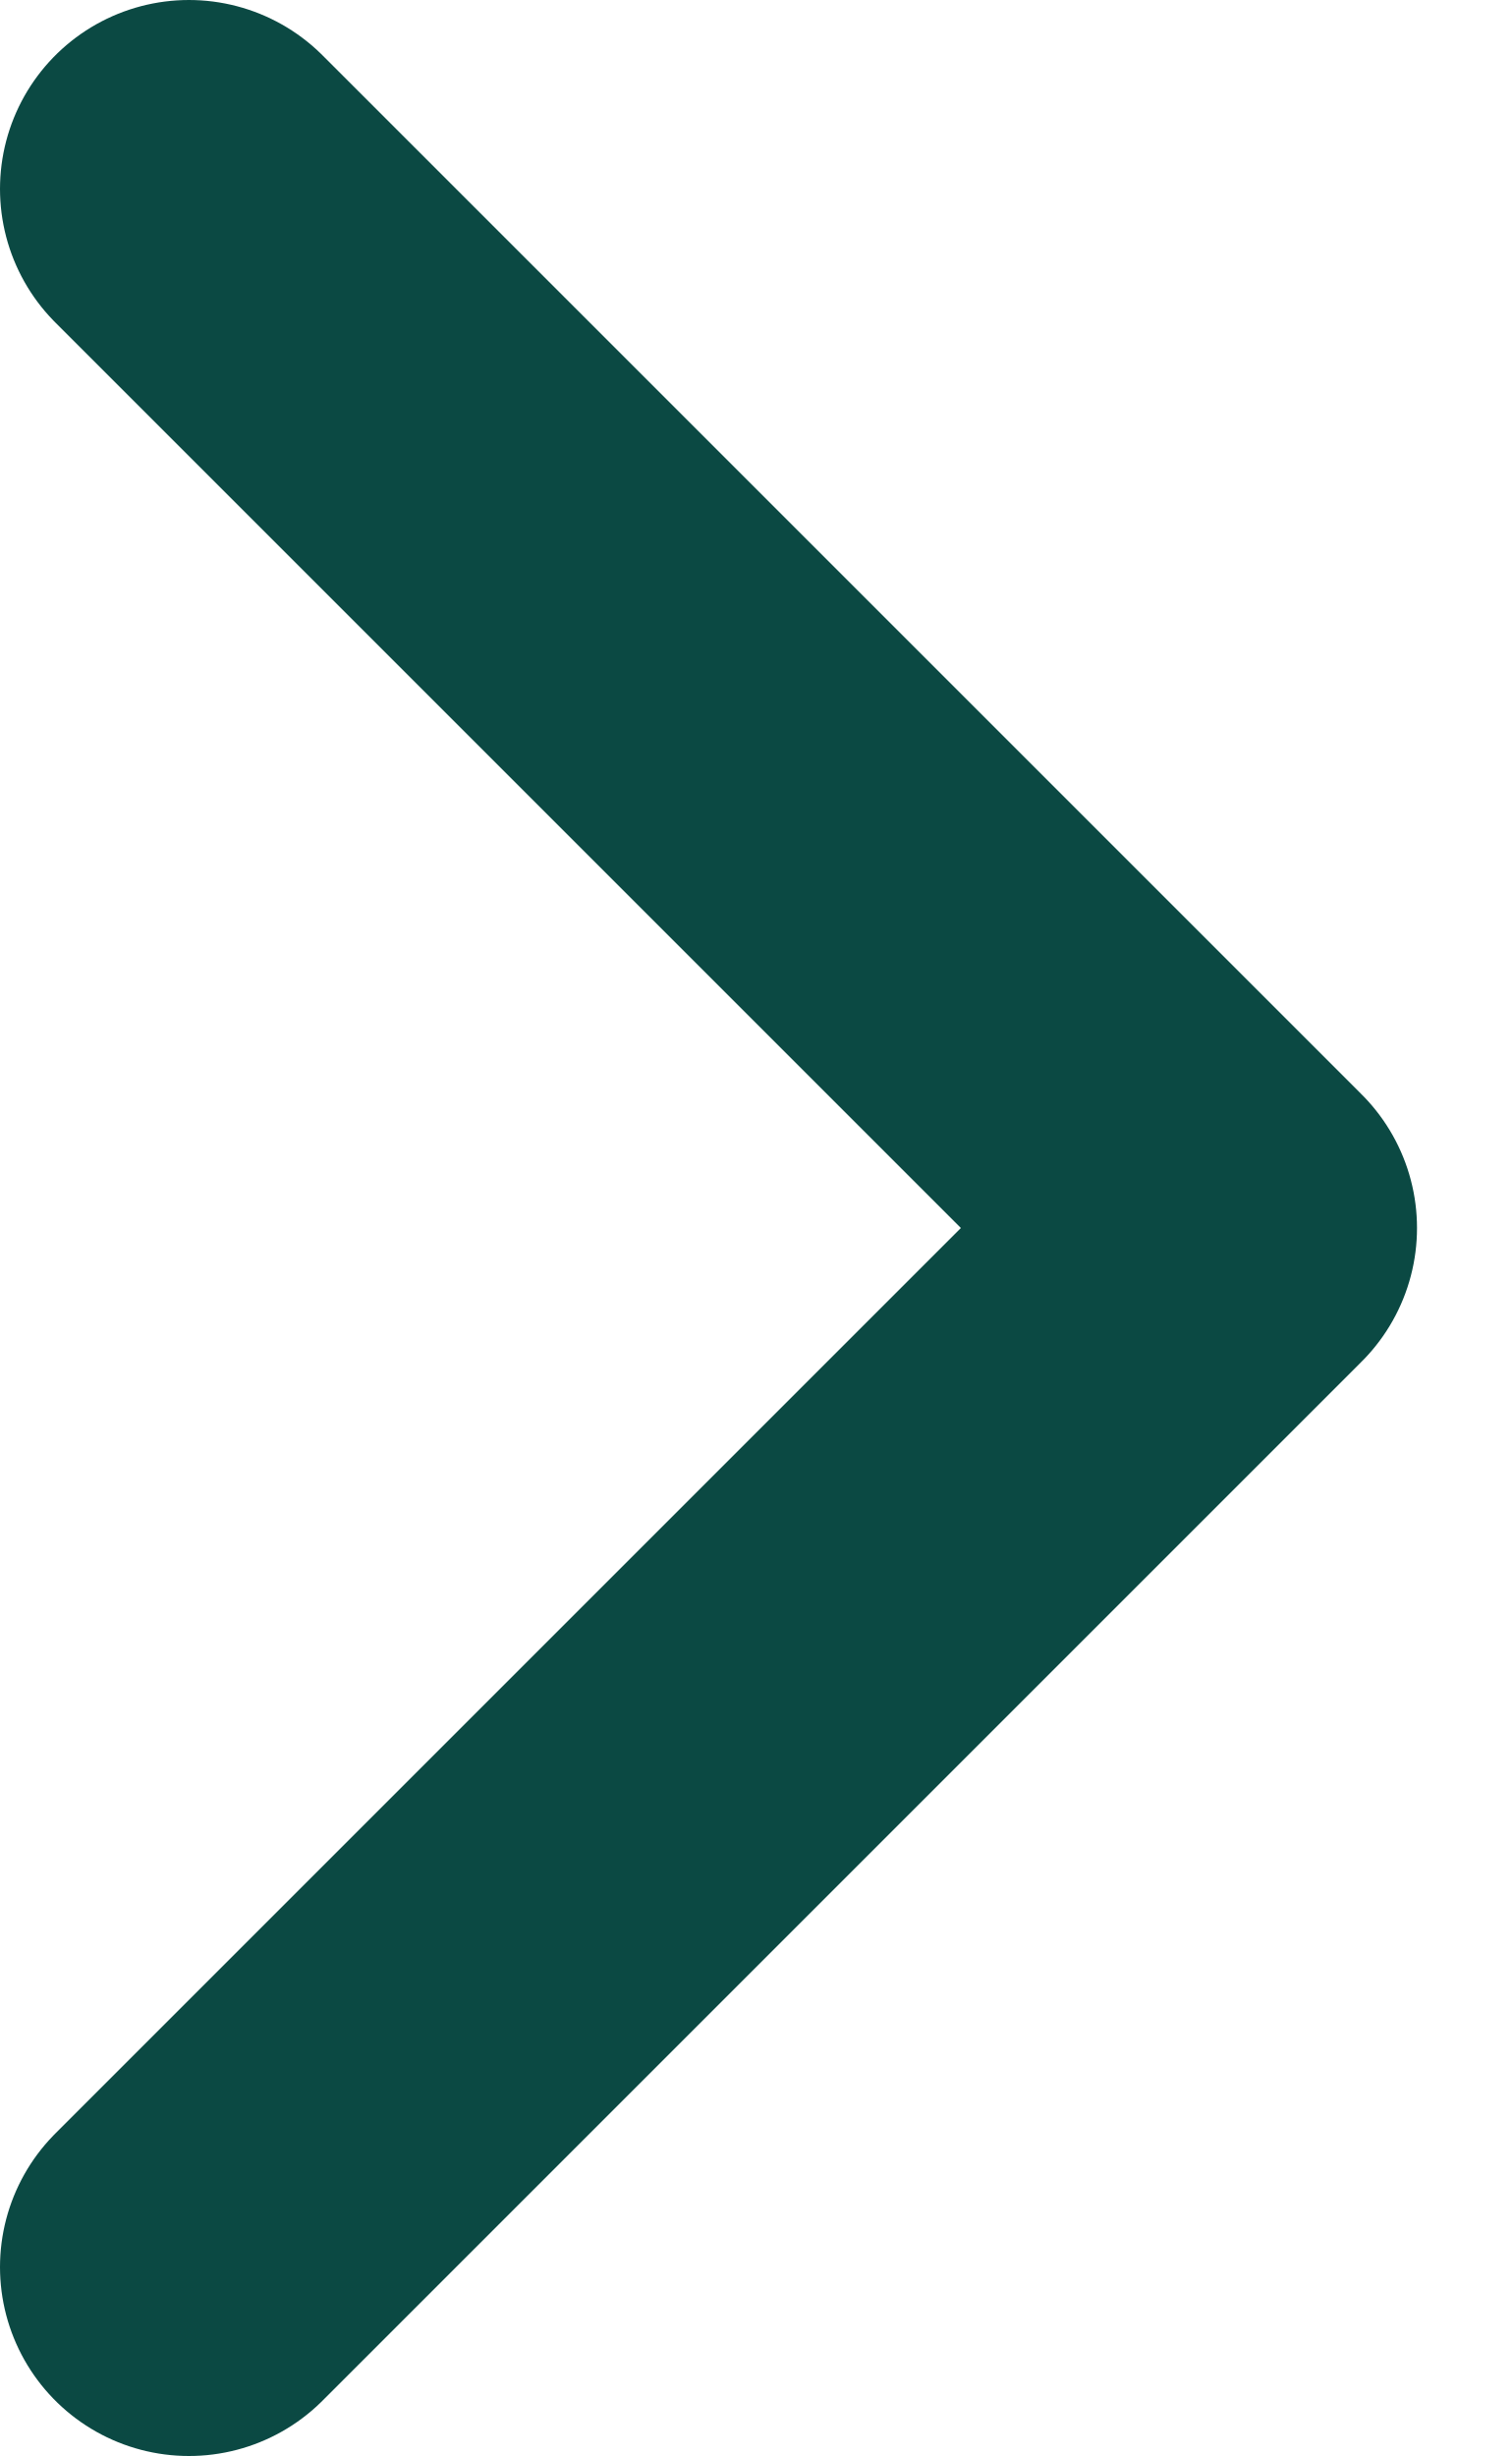
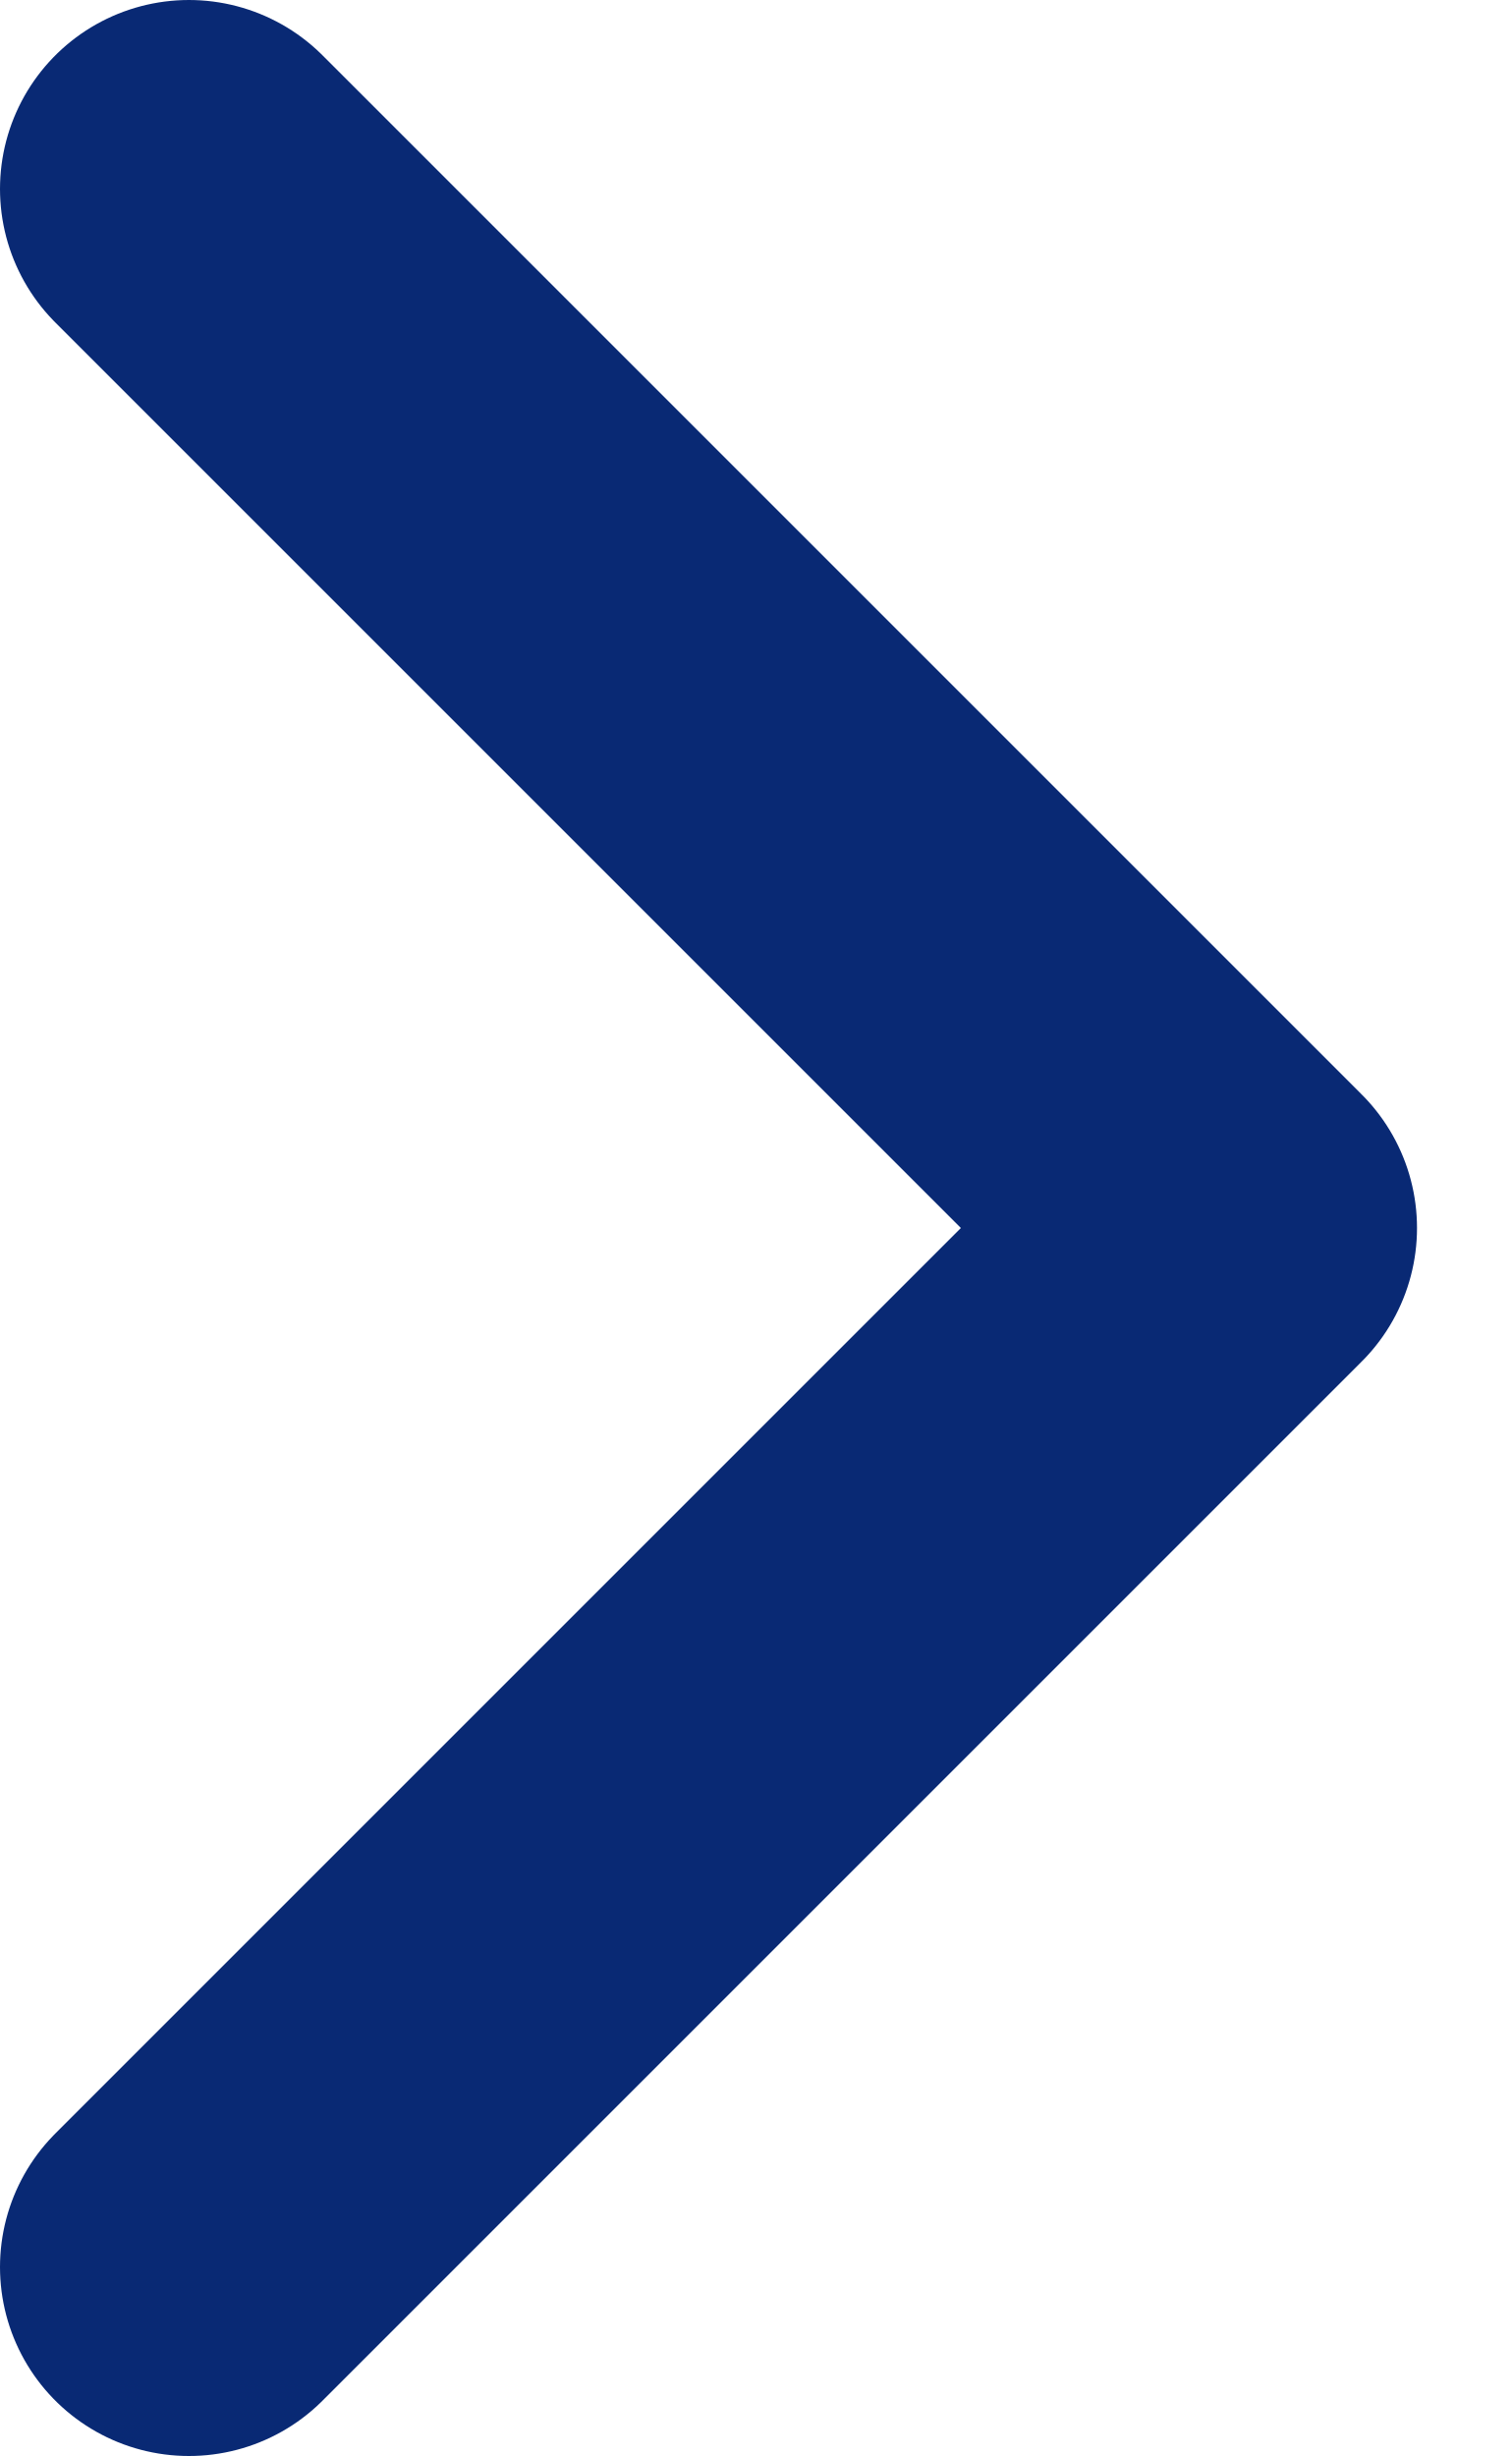
<svg xmlns="http://www.w3.org/2000/svg" width="8" height="13" viewBox="0 0 8 13" fill="none">
-   <path d="M1 12L6.5 6.5L1 1" stroke="#0b4943" stroke-width="2" stroke-linecap="round" stroke-linejoin="round" />
+   <path d="M1 12L6.5 6.5L1 1" stroke="#092974" stroke-width="2" stroke-linecap="round" stroke-linejoin="round" />
</svg>
